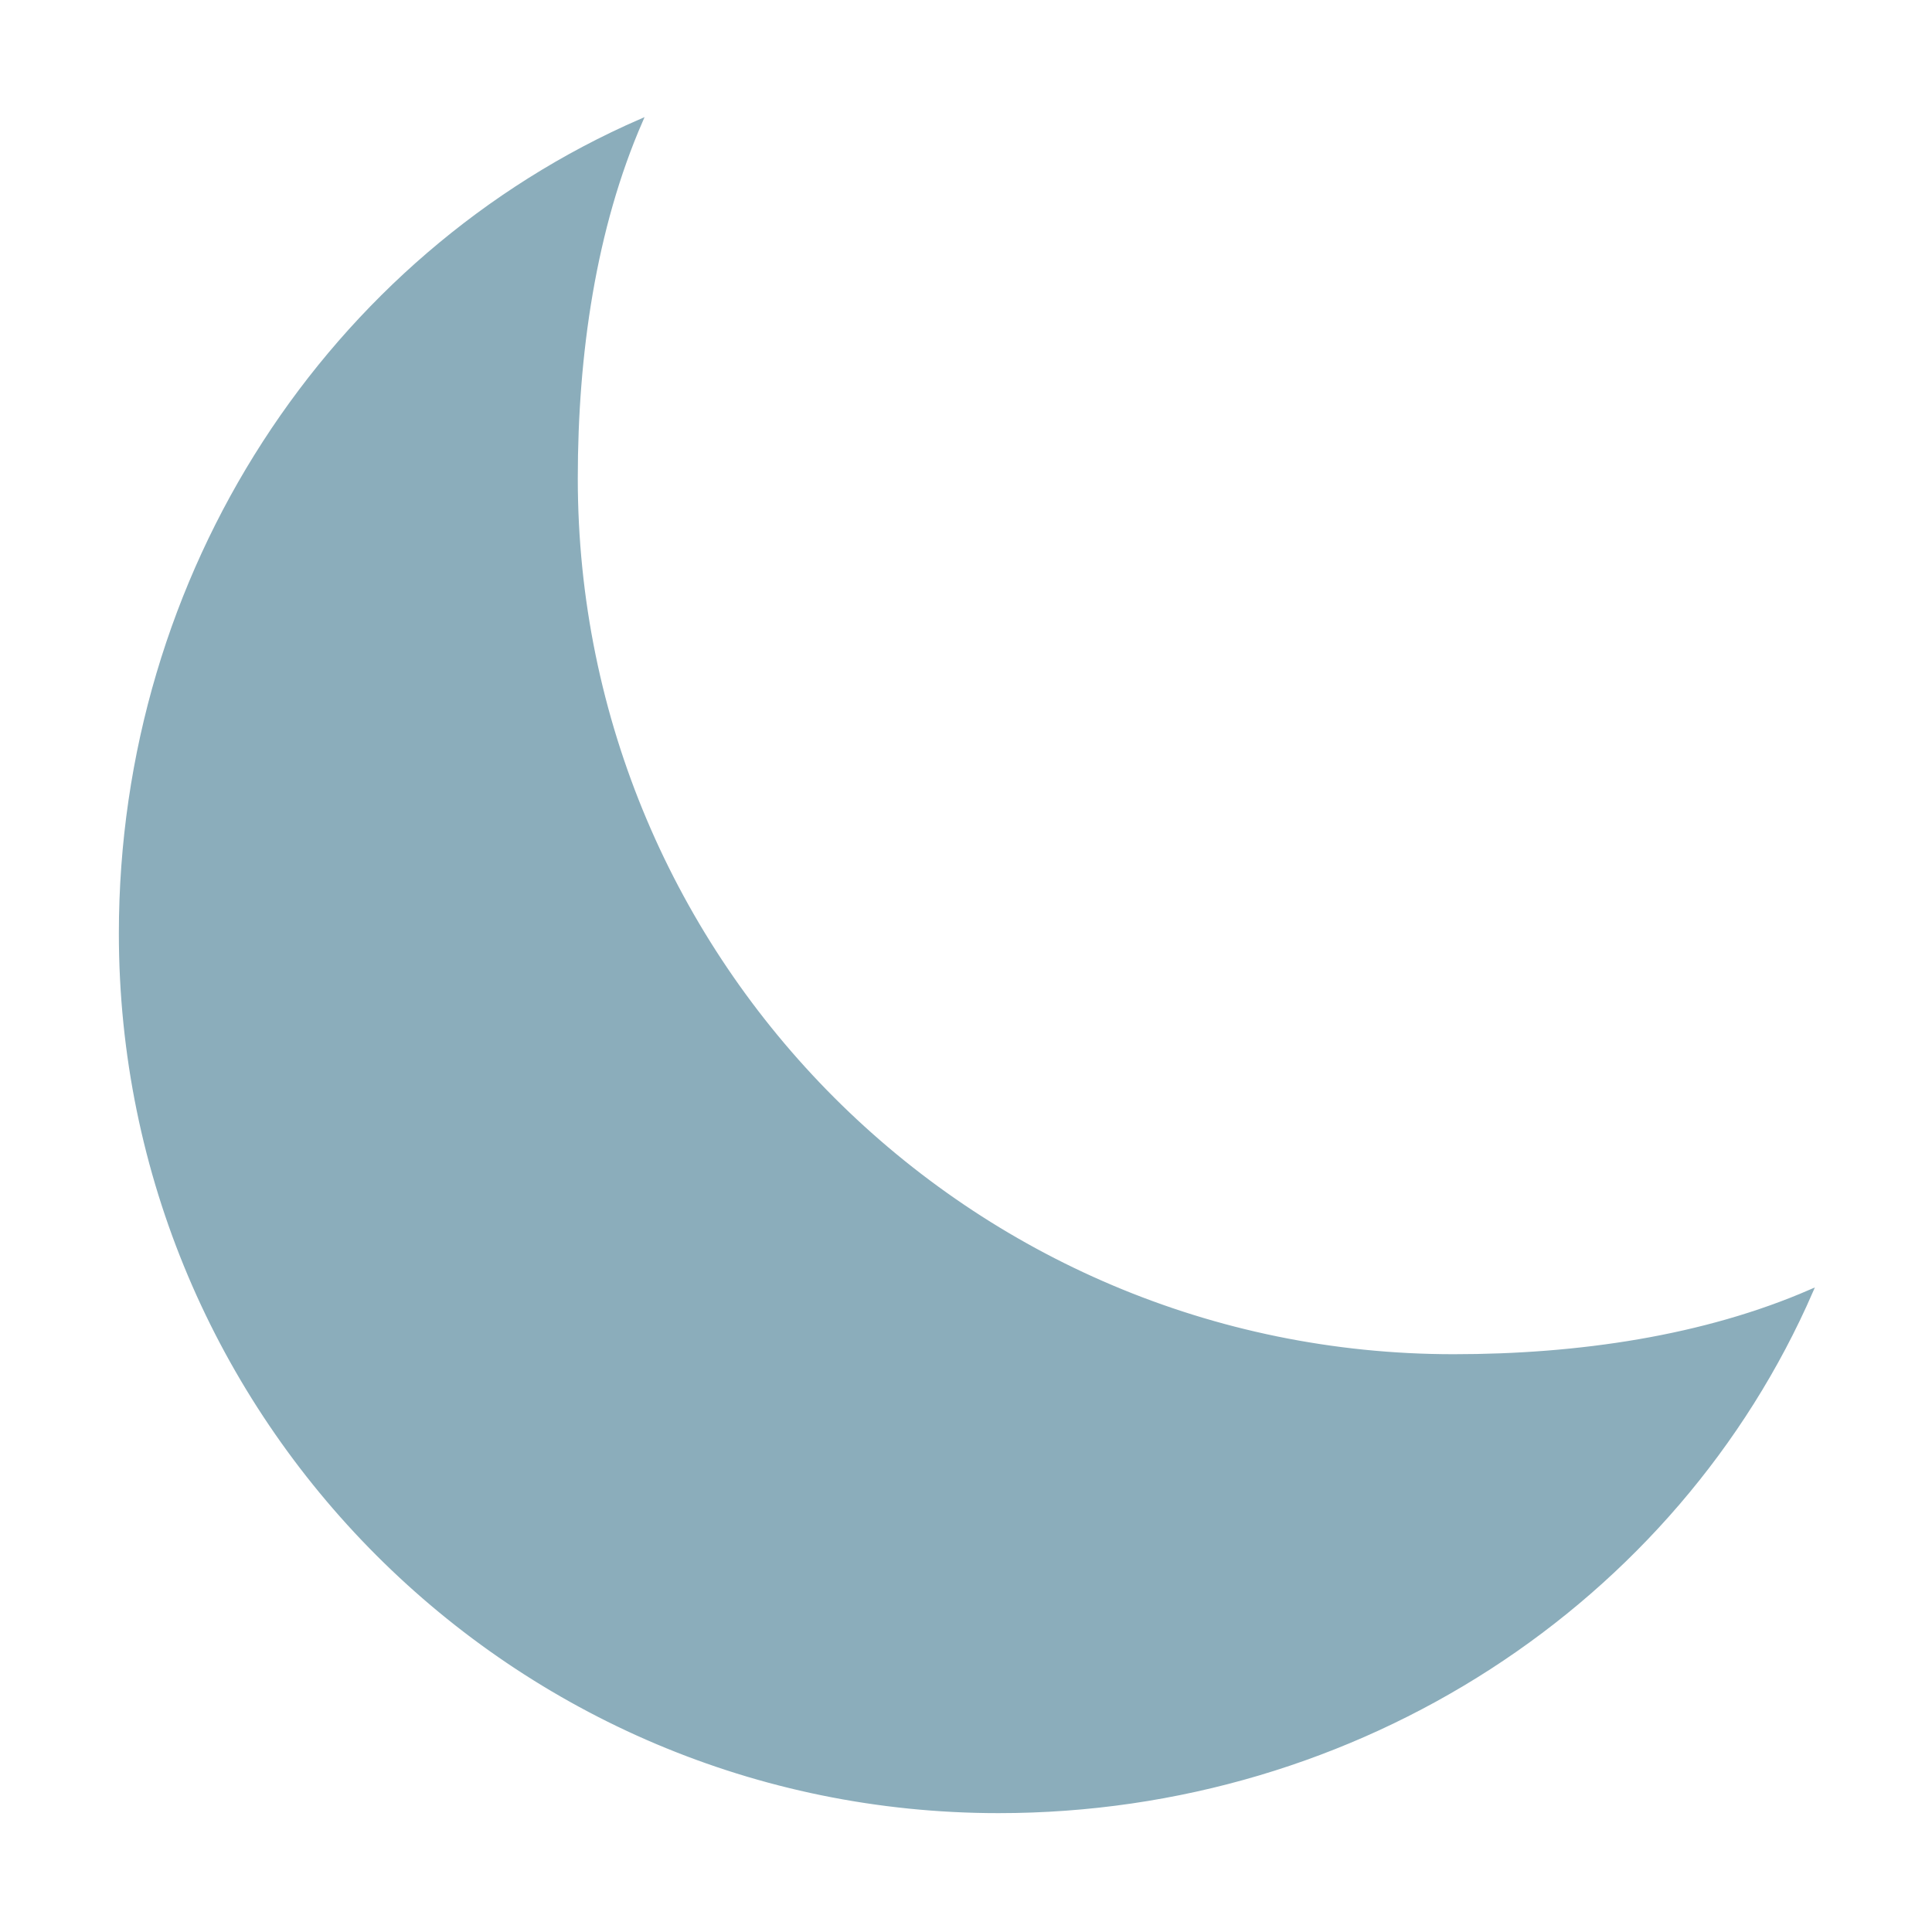
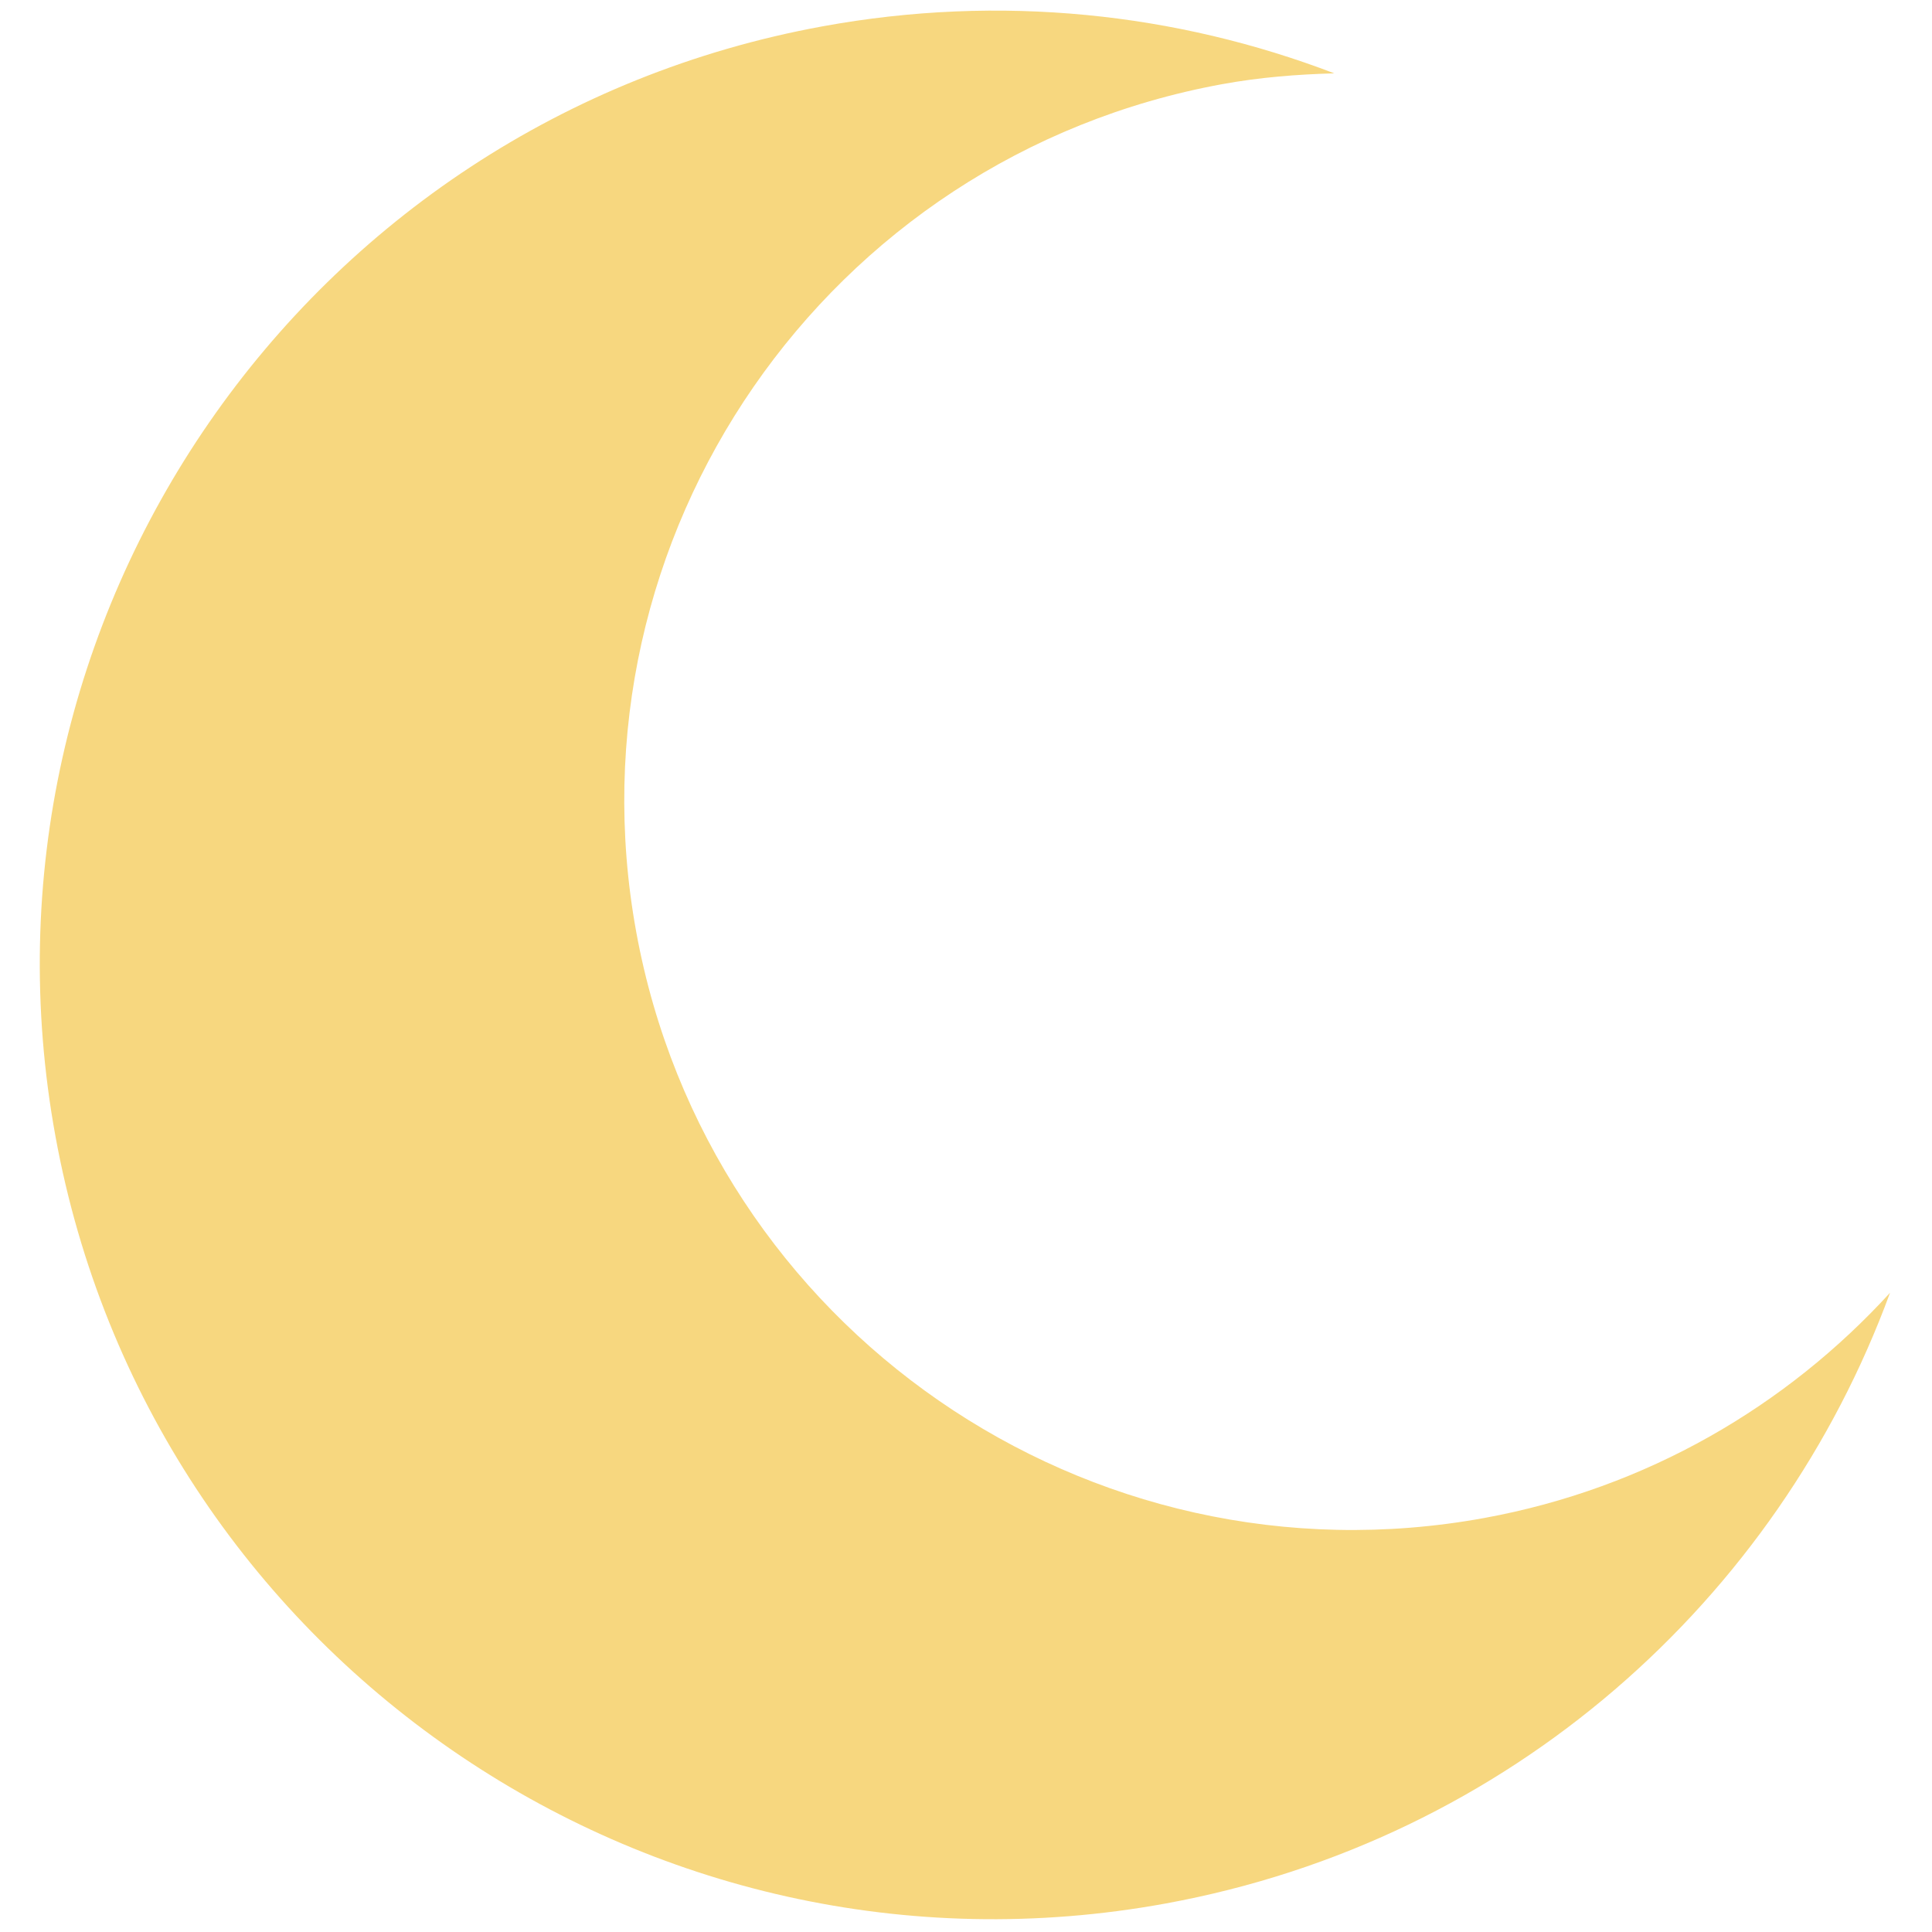
- <svg xmlns="http://www.w3.org/2000/svg" fill="#8badbb" viewBox="0 0 512 512" stroke="#8badbb">
-   <g id="SVGRepo_bgCarrier" stroke-width="0" />
-   <g id="SVGRepo_tracerCarrier" stroke-linecap="round" stroke-linejoin="round" />
-   <g id="SVGRepo_iconCarrier">
-     <path d="M152.62,126.77c0-33,4.85-66.35,17.23-94.77C87.54,67.83,32,151.89,32,247.38,32,375.85,136.15,480,264.62,480c95.49,0,179.55-55.54,215.38-137.85-28.42,12.38-61.8,17.23-94.77,17.23C256.76,359.38,152.62,255.24,152.62,126.77Z" />
+ <svg xmlns="http://www.w3.org/2000/svg" version="1.1" width="256" height="256" viewBox="0 0 256 256" xml:space="preserve">
+   <defs>
+ </defs>
+   <g style="stroke: none; stroke-width: 0; stroke-dasharray: none; stroke-linecap: butt; stroke-linejoin: miter; stroke-miterlimit: 10; fill: none; fill-rule: nonzero; opacity: 1;" transform="translate(1.406593 1.406593) scale(2.81 2.81)">
+     <path d="M 69.491 71.08 c -18.67 3.414 -36.573 -8.953 -39.988 -27.623 S 38.456 6.884 57.126 3.469 c 1.777 -0.325 3.541 -0.463 5.292 -0.511 C 54.979 0.112 46.69 -0.796 38.282 0.742 C 13.839 5.212 -2.353 28.651 2.117 53.094 s 27.909 40.634 52.352 36.164 c 16.252 -2.972 28.847 -14.334 34.155 -28.798 C 83.739 65.803 77.161 69.677 69.491 71.08 z" style="stroke: none; stroke-width: 1; stroke-dasharray: none; stroke-linecap: butt; stroke-linejoin: miter; stroke-miterlimit: 10; fill: rgb(247,215,127); fill-rule: nonzero; opacity: 1;" transform=" matrix(1 0 0 1 0 0) " stroke-linecap="round" />
  </g>
</svg>
